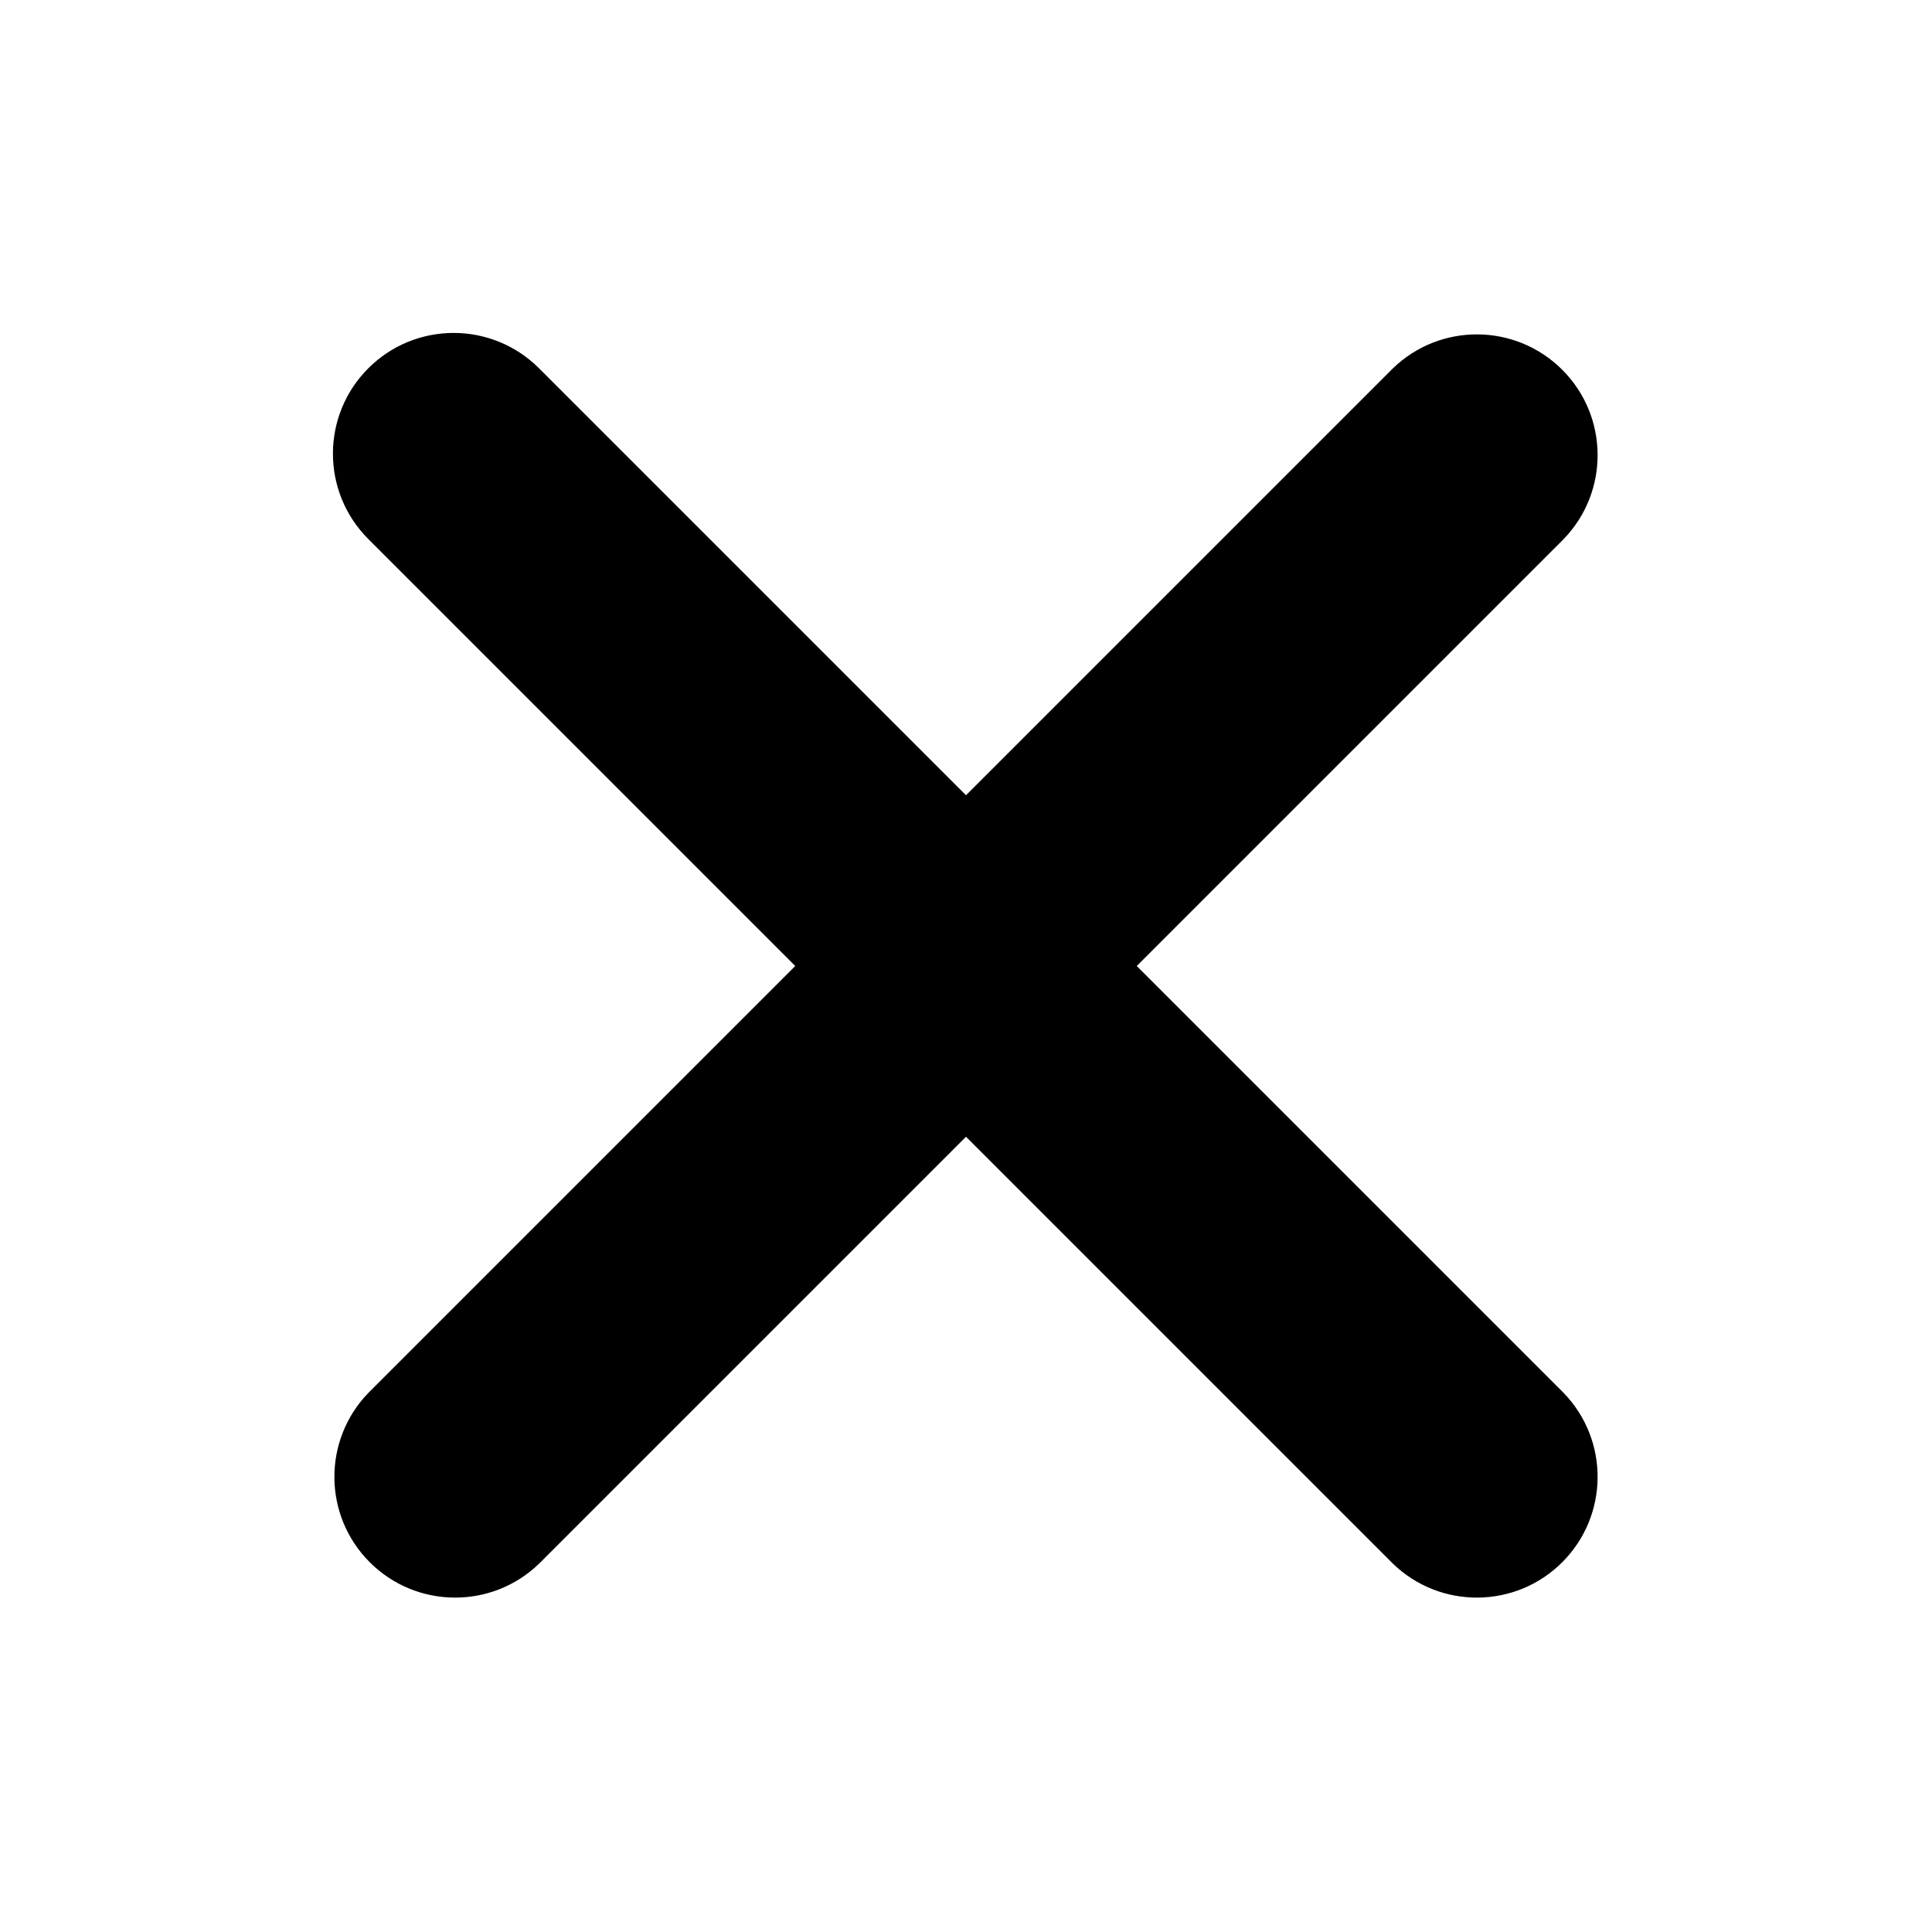
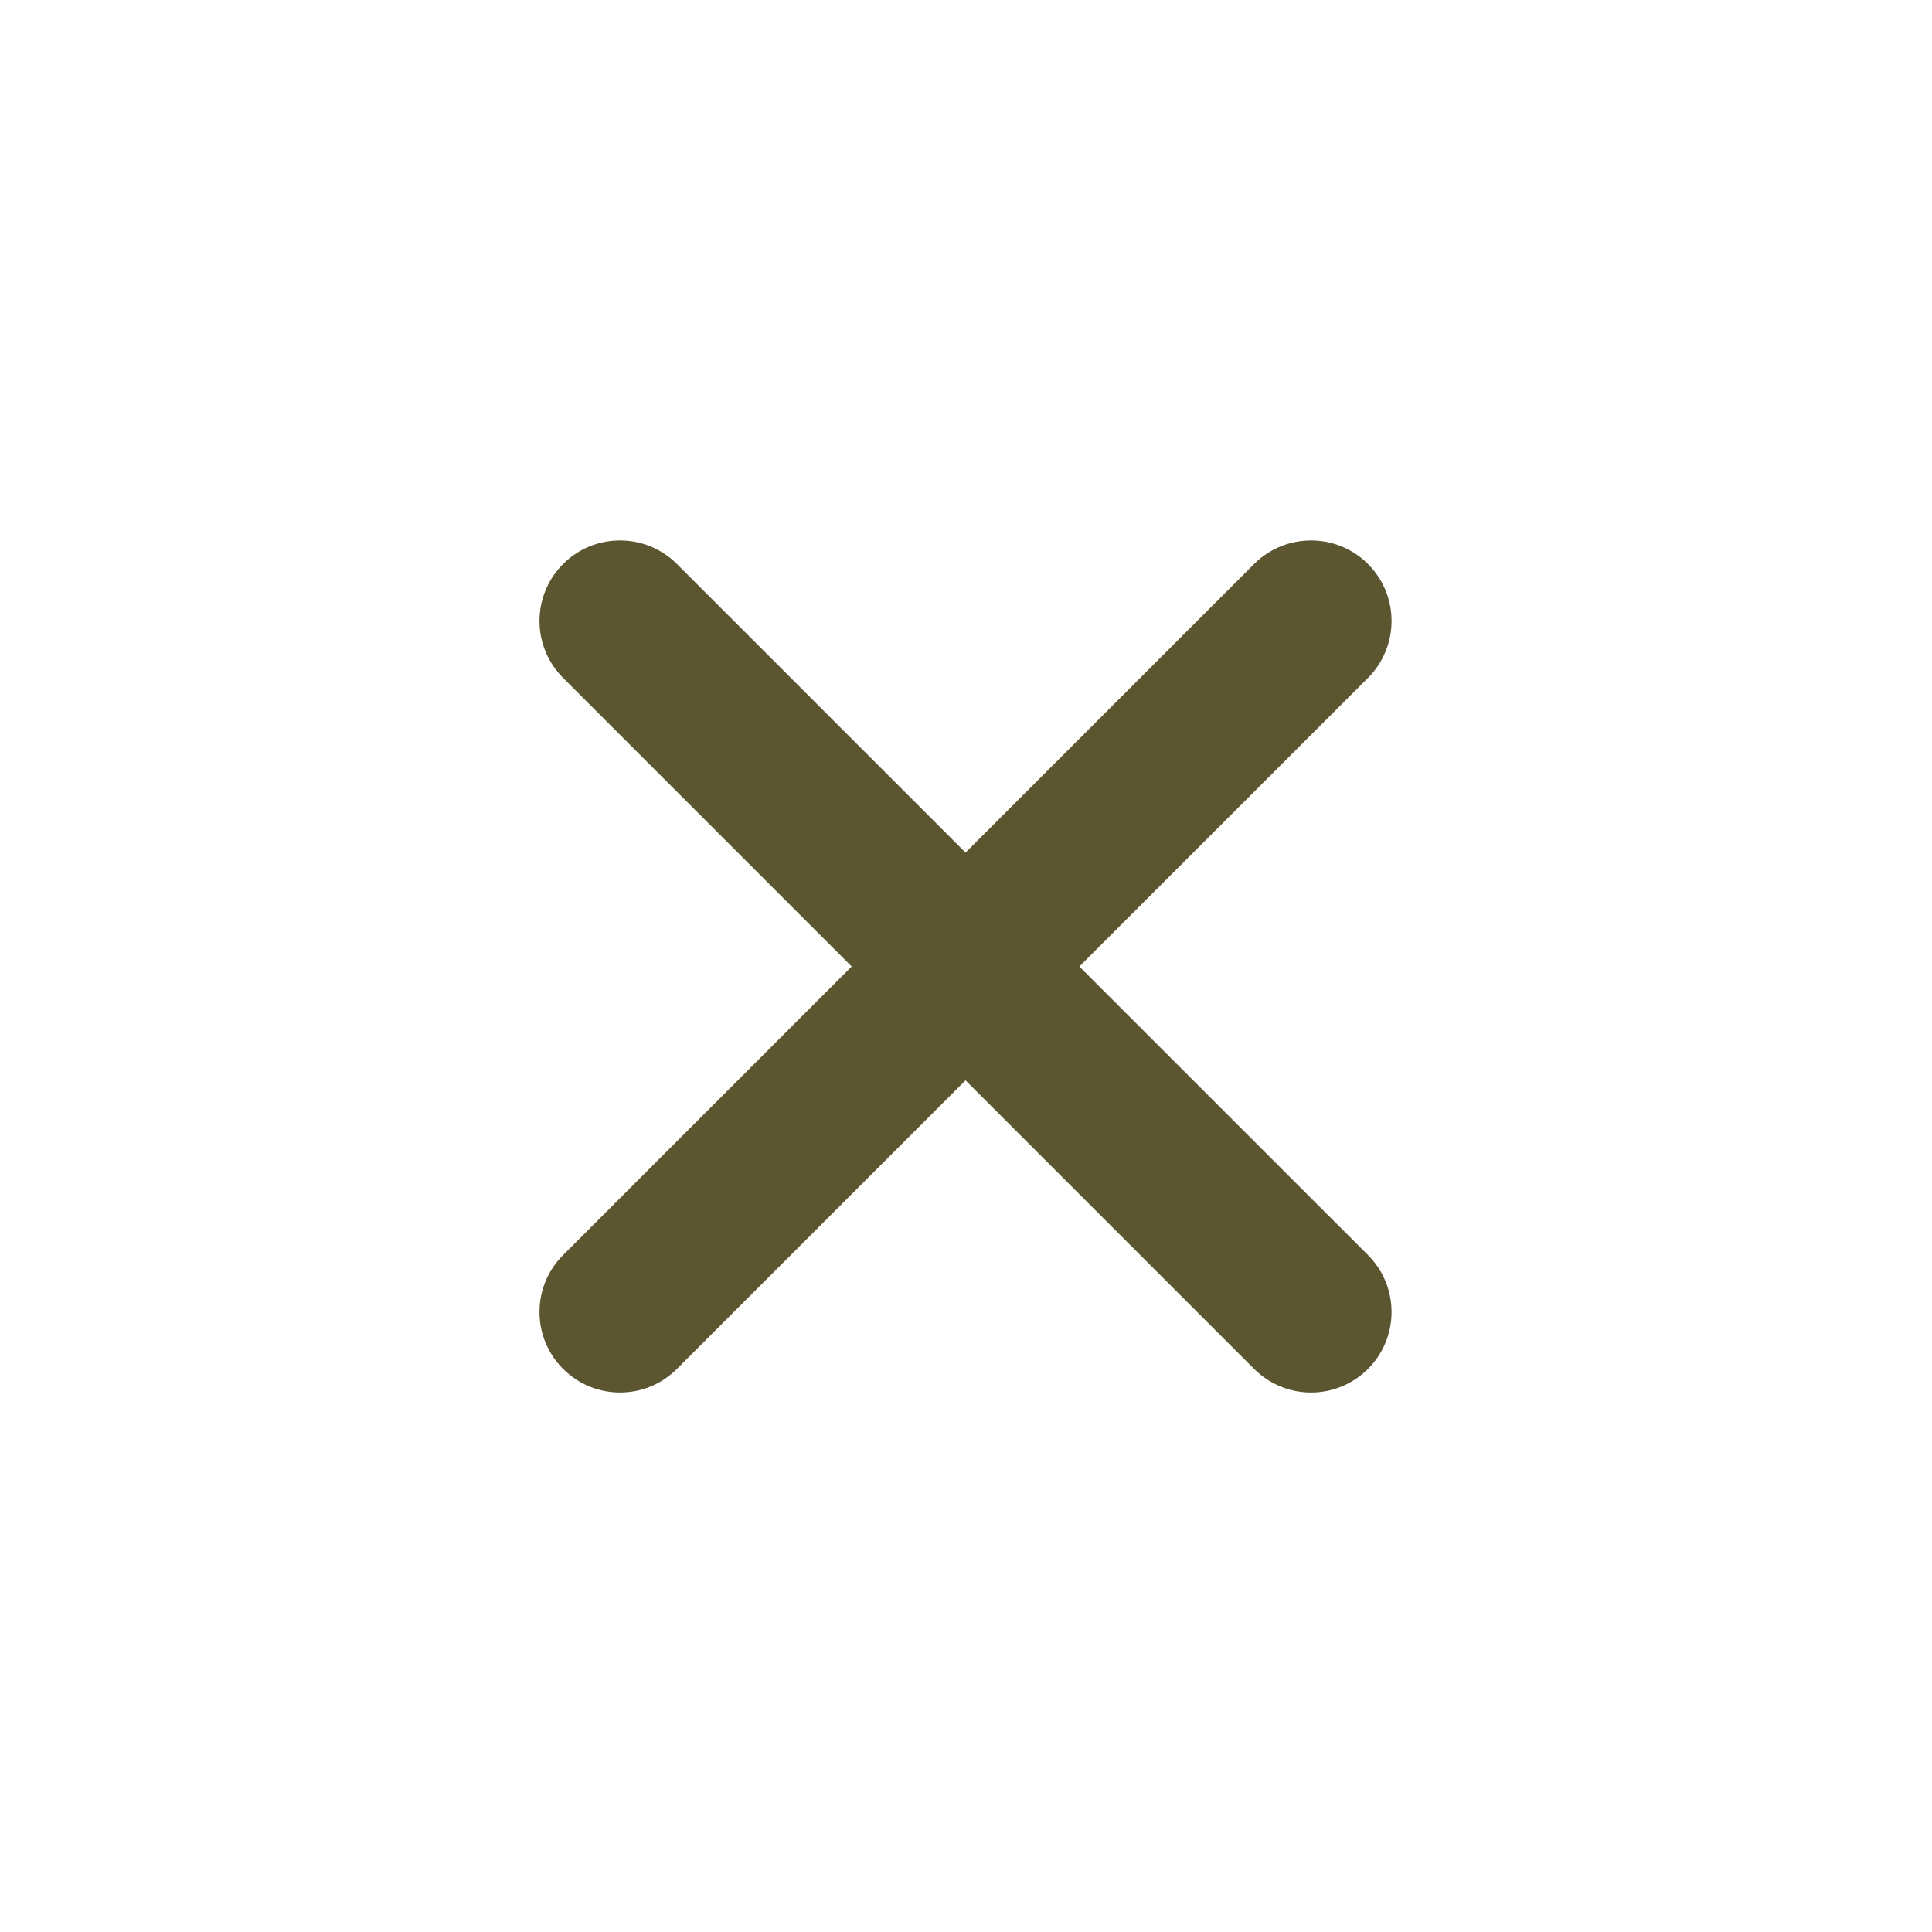
- <svg xmlns="http://www.w3.org/2000/svg" width="800px" height="800px" viewBox="0 0 1024 1024">
-   <path fill="#000000" d="M195.2 195.2a64 64 0 0 1 90.496 0L512 421.504 738.304 195.2a64 64 0 0 1 90.496 90.496L602.496 512 828.8 738.304a64 64 0 0 1-90.496 90.496L512 602.496 285.696 828.8a64 64 0 0 1-90.496-90.496L421.504 512 195.2 285.696a64 64 0 0 1 0-90.496z" />
+ <svg xmlns="http://www.w3.org/2000/svg" width="256px" height="256px" viewBox="0 0 24.00 24.00" fill="none" stroke="#000000" stroke-width="0">
+   <g id="SVGRepo_bgCarrier" stroke-width="0" />
+   <g id="SVGRepo_tracerCarrier" stroke-linecap="round" stroke-linejoin="round" />
+   <g id="SVGRepo_iconCarrier">
+     <path d="M6.995 7.006C6.604 7.397 6.604 8.03 6.995 8.421L10.58 12.006L6.995 15.591C6.604 15.981 6.604 16.615 6.995 17.005C7.385 17.396 8.019 17.396 8.409 17.005L11.994 13.42L15.579 17.005C15.97 17.396 16.603 17.396 16.994 17.005C17.384 16.615 17.384 15.981 16.994 15.591L13.408 12.006L16.994 8.421C17.384 8.03 17.384 7.397 16.994 7.006C16.603 6.616 15.97 6.616 15.579 7.006L11.994 10.591L8.409 7.006C8.019 6.616 7.385 6.616 6.995 7.006Z" fill="#5c5630" />
+   </g>
</svg>
